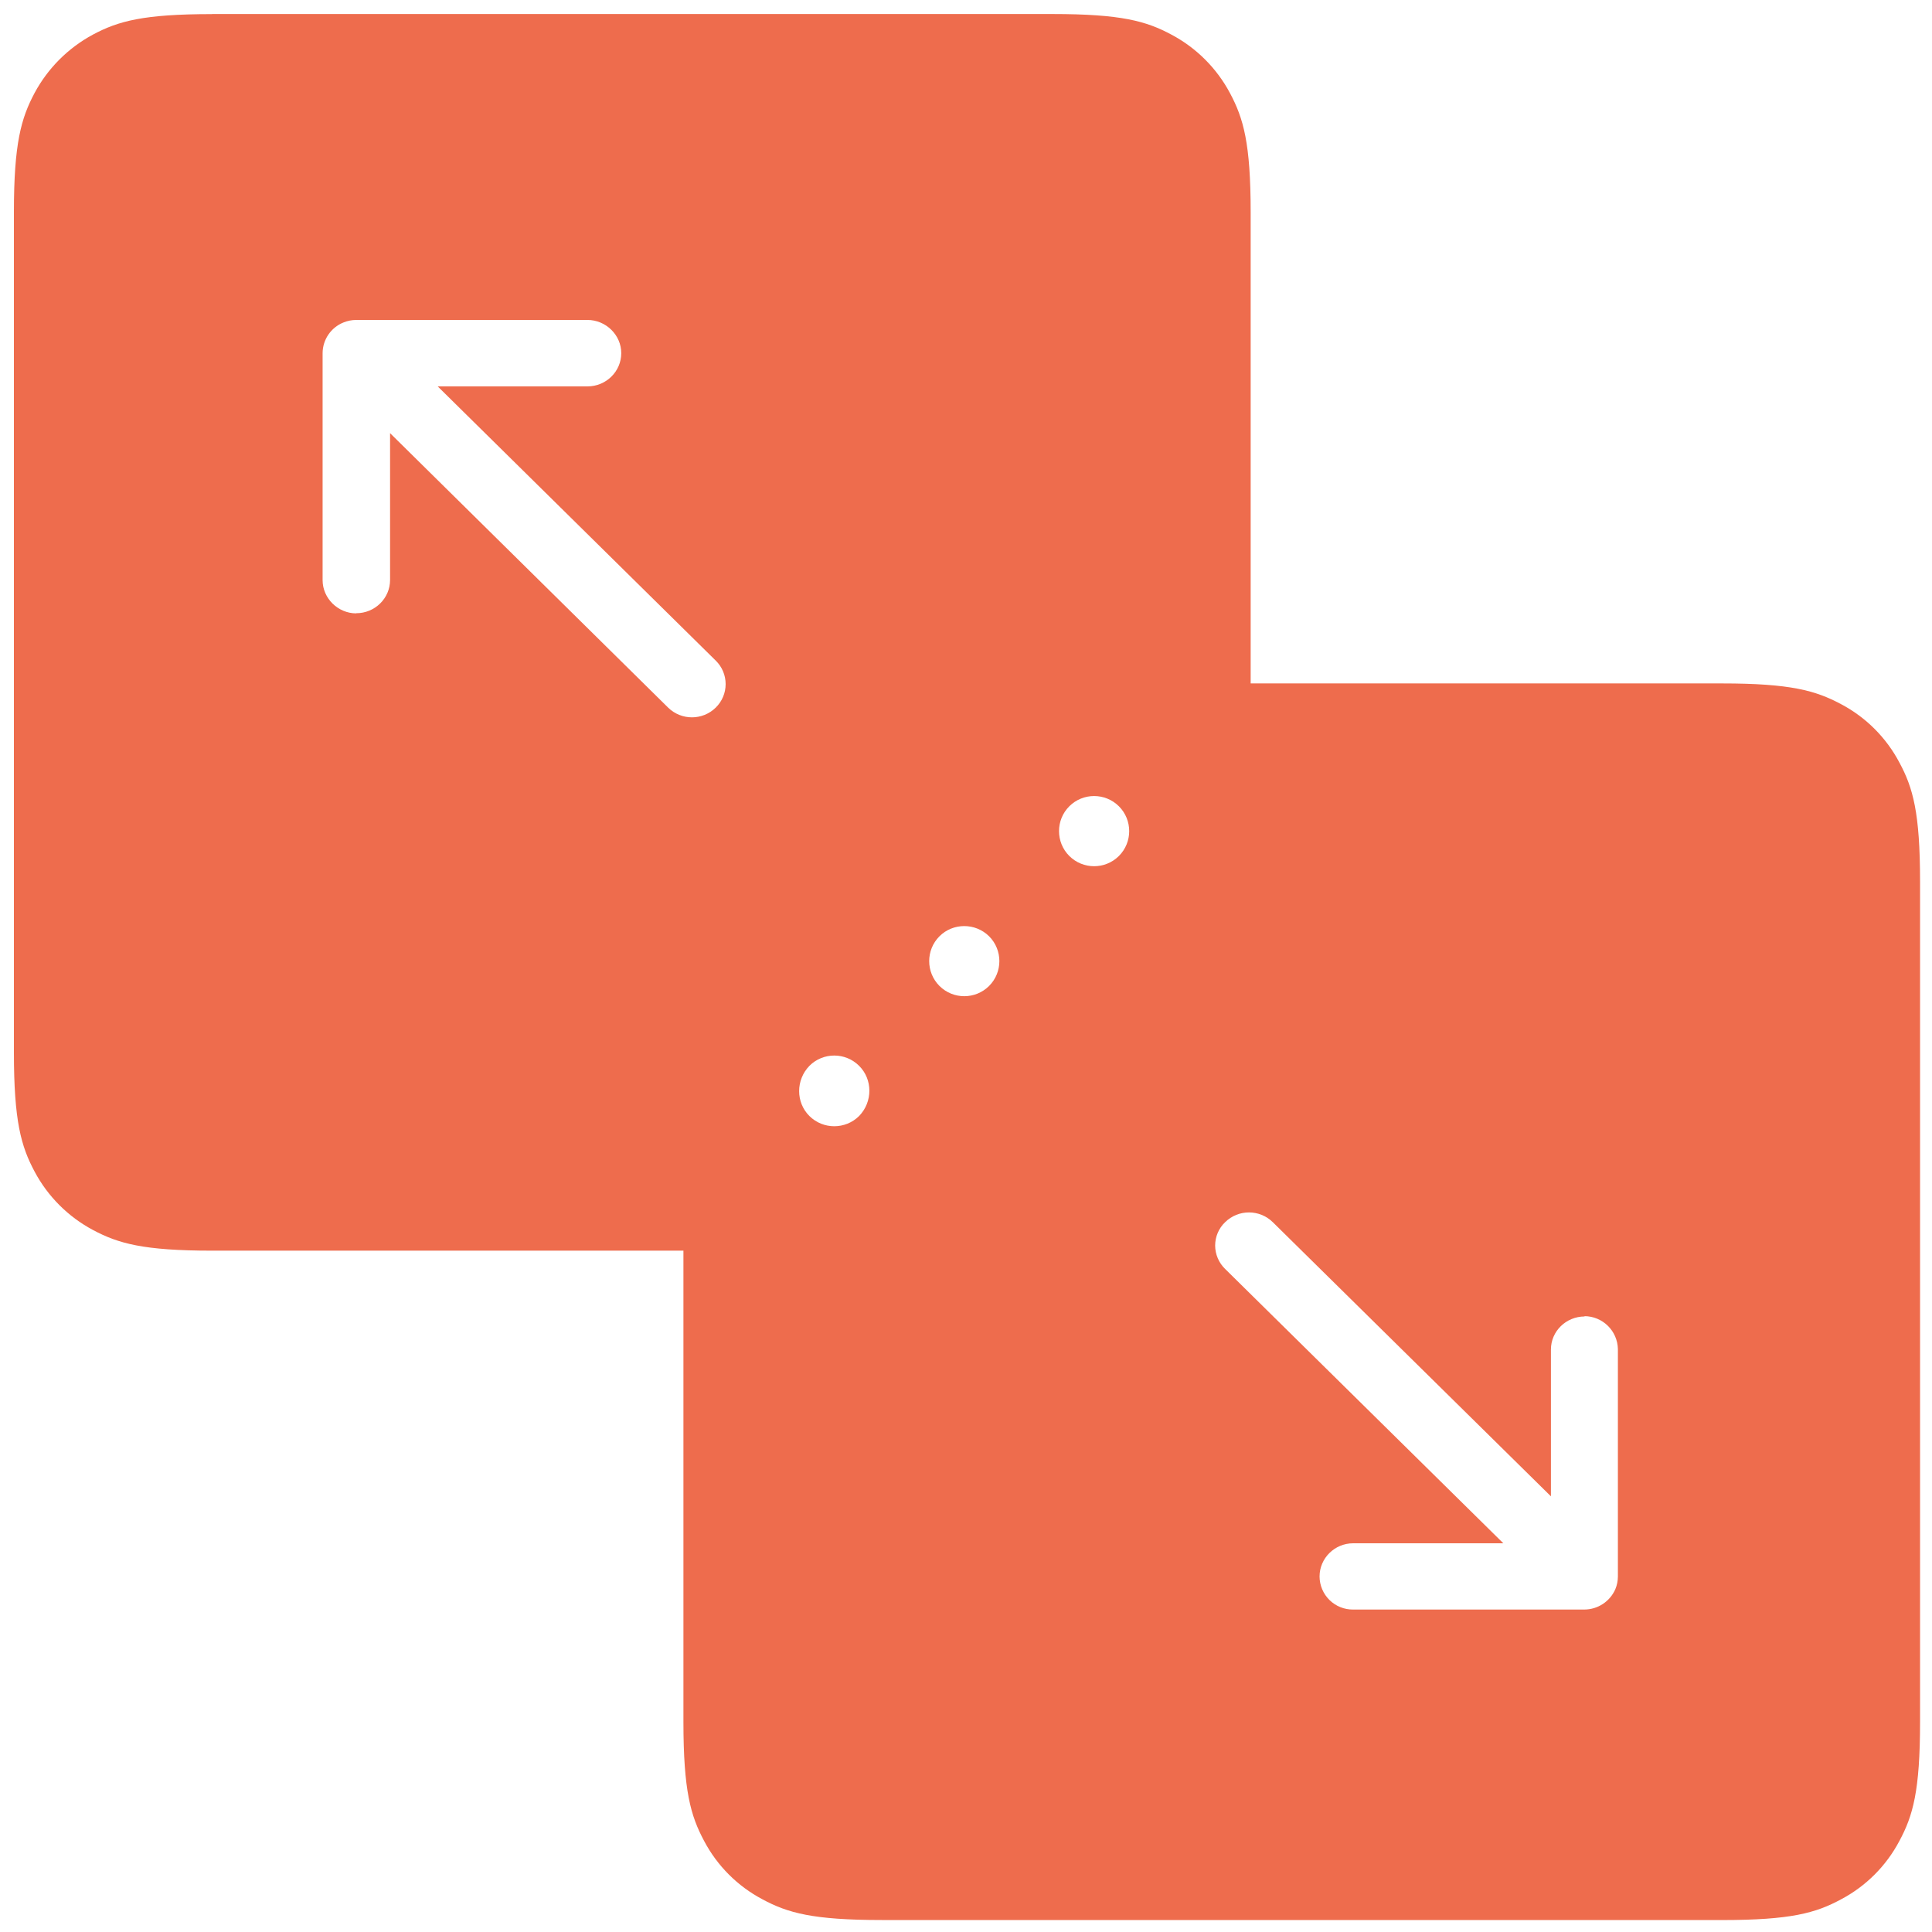
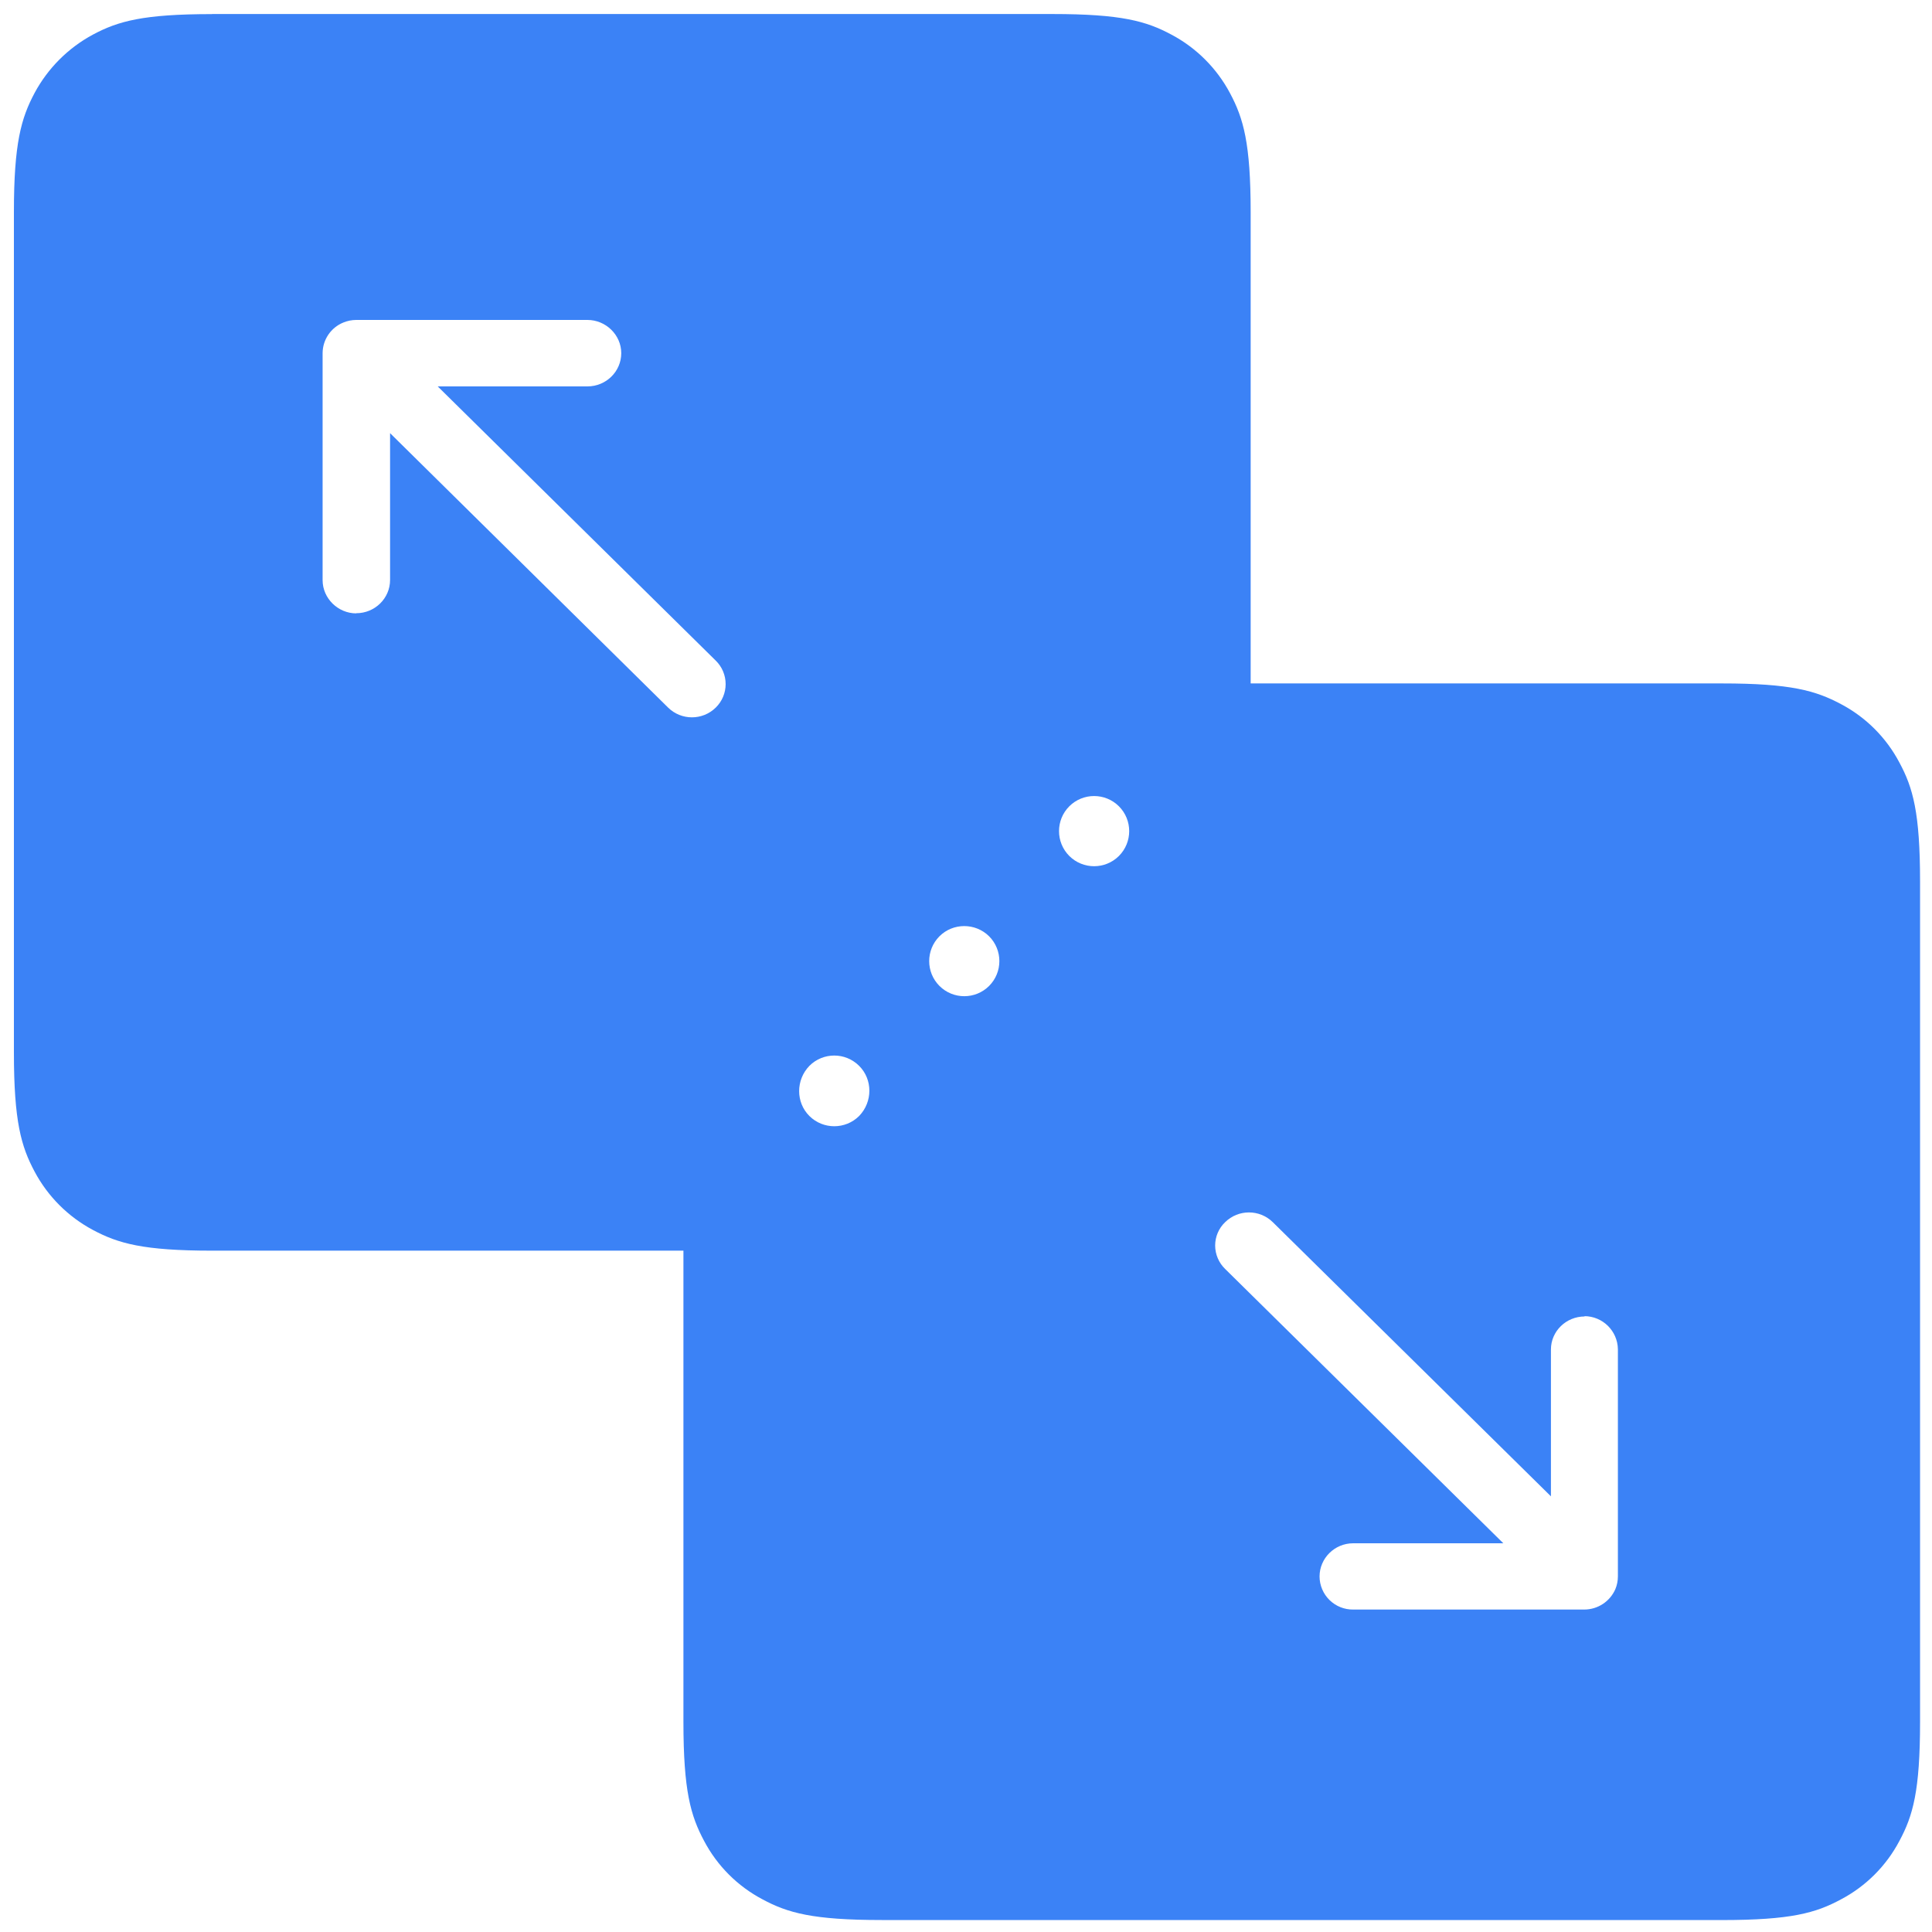
<svg xmlns="http://www.w3.org/2000/svg" width="48" height="48" viewBox="0 0 50 50">
-   <g fill="rgb(93.333%,42.353%,30.196%)" fill-rule="evenodd">
+   <g fill="#3b82f6" fill-rule="evenodd">
    <path d="M5.488.363h21.75c1.78 0 2.43.184 3.082.535a3.66 3.66 0 0 1 1.512 1.512c.348.652.535 1.297.535 3.082v21.746c0 1.78-.187 2.43-.535 3.082a3.66 3.66 0 0 1-1.512 1.512c-.652.348-1.3.535-3.082.535H5.488c-1.78 0-2.43-.187-3.082-.535A3.66 3.66 0 0 1 .895 30.32c-.348-.652-.535-1.3-.535-3.082V5.488c0-1.78.188-2.43.535-3.082A3.71 3.71 0 0 1 2.406.895c.652-.348 1.3-.53 3.082-.53zm0 0" />
    <path d="M44.563 49.69H22.816c-1.78 0-2.43-.184-3.082-.535-.645-.34-1.172-.867-1.512-1.512-.348-.652-.535-1.297-.535-3.082V22.816c0-1.78.184-2.43.535-3.082.34-.645.867-1.172 1.512-1.512.652-.348 1.3-.535 3.082-.535h21.746c1.785 0 2.43.188 3.082.535.645.34 1.172.867 1.512 1.512.352.652.535 1.3.535 3.082v21.746c0 1.785-.184 2.43-.535 3.082-.34.645-.867 1.172-1.512 1.512-.652.352-1.297.535-3.082.535zm0 0" />
  </g>
  <path d="M9.22 15.87c.484 0 .875-.387.875-.86v-3.8l7.195 7.102a.88.88 0 0 0 1.234 0 .85.85 0 0 0 0-1.215L11.328 10h3.875c.484 0 .875-.387.875-.86s-.4-.86-.875-.86H9.22a.88.88 0 0 0-.332.066.86.86 0 0 0-.539.793v5.875c0 .473.4.86.87.86zm31.793 18.2c-.484 0-.875.383-.875.855v3.8L32.94 31.63a.88.88 0 0 0-1.234 0c-.164.156-.258.375-.258.605a.85.85 0 0 0 .258.605l7.2 7.1H35.02c-.48 0-.87.387-.87.86a.86.86 0 0 0 .871.855H41a.88.88 0 0 0 .805-.527.86.86 0 0 0 .066-.328v-5.883a.87.87 0 0 0-.87-.855zm-18.78-5.187c-.355.352-.93.352-1.285 0s-.355-.934 0-1.3a.91.91 0 0 1 1.285 0c.355.352.355.934 0 1.3zm3.365-3.367a.91.91 0 0 1-1.285 0 .91.91 0 0 1 0-1.285c.352-.352.93-.352 1.285 0a.91.91 0 0 1 0 1.285zm3.36-3.364a.91.91 0 0 1-1.285 0 .91.91 0 0 1 0-1.285.91.91 0 0 1 1.285 0 .91.91 0 0 1 0 1.285zm0 0" fill="rgb(100%,100%,100%)" />
</svg>
